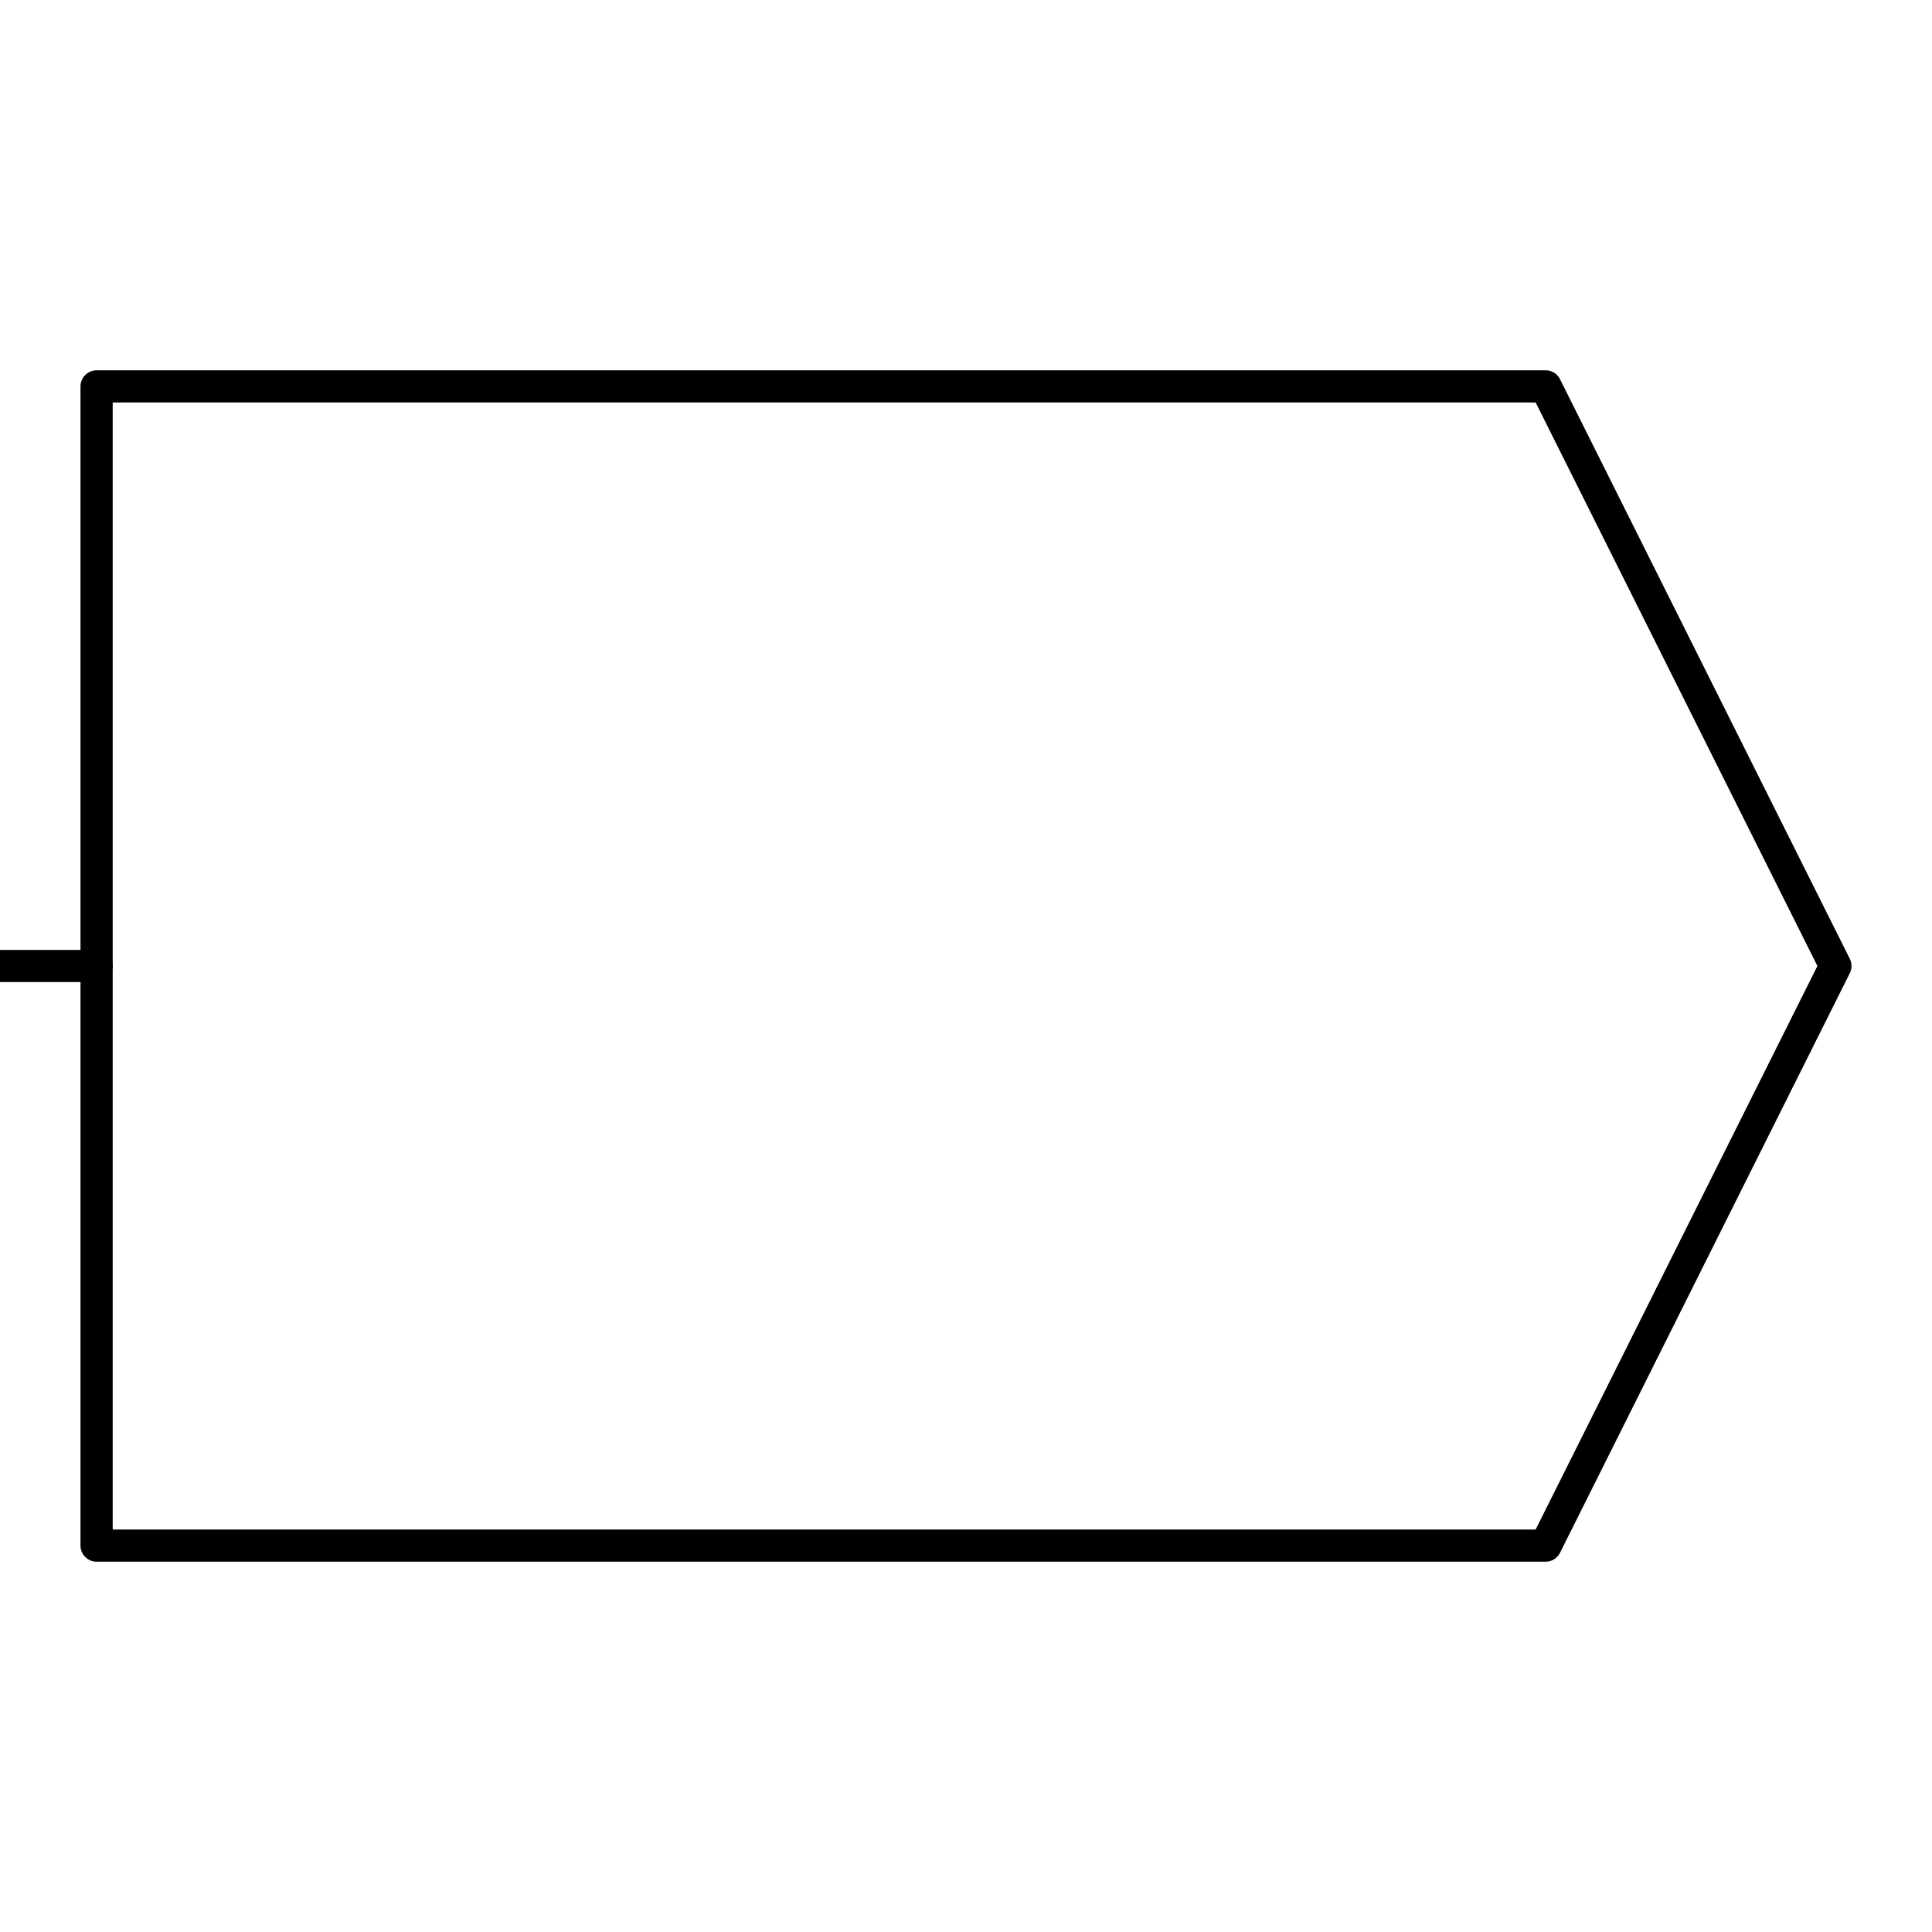
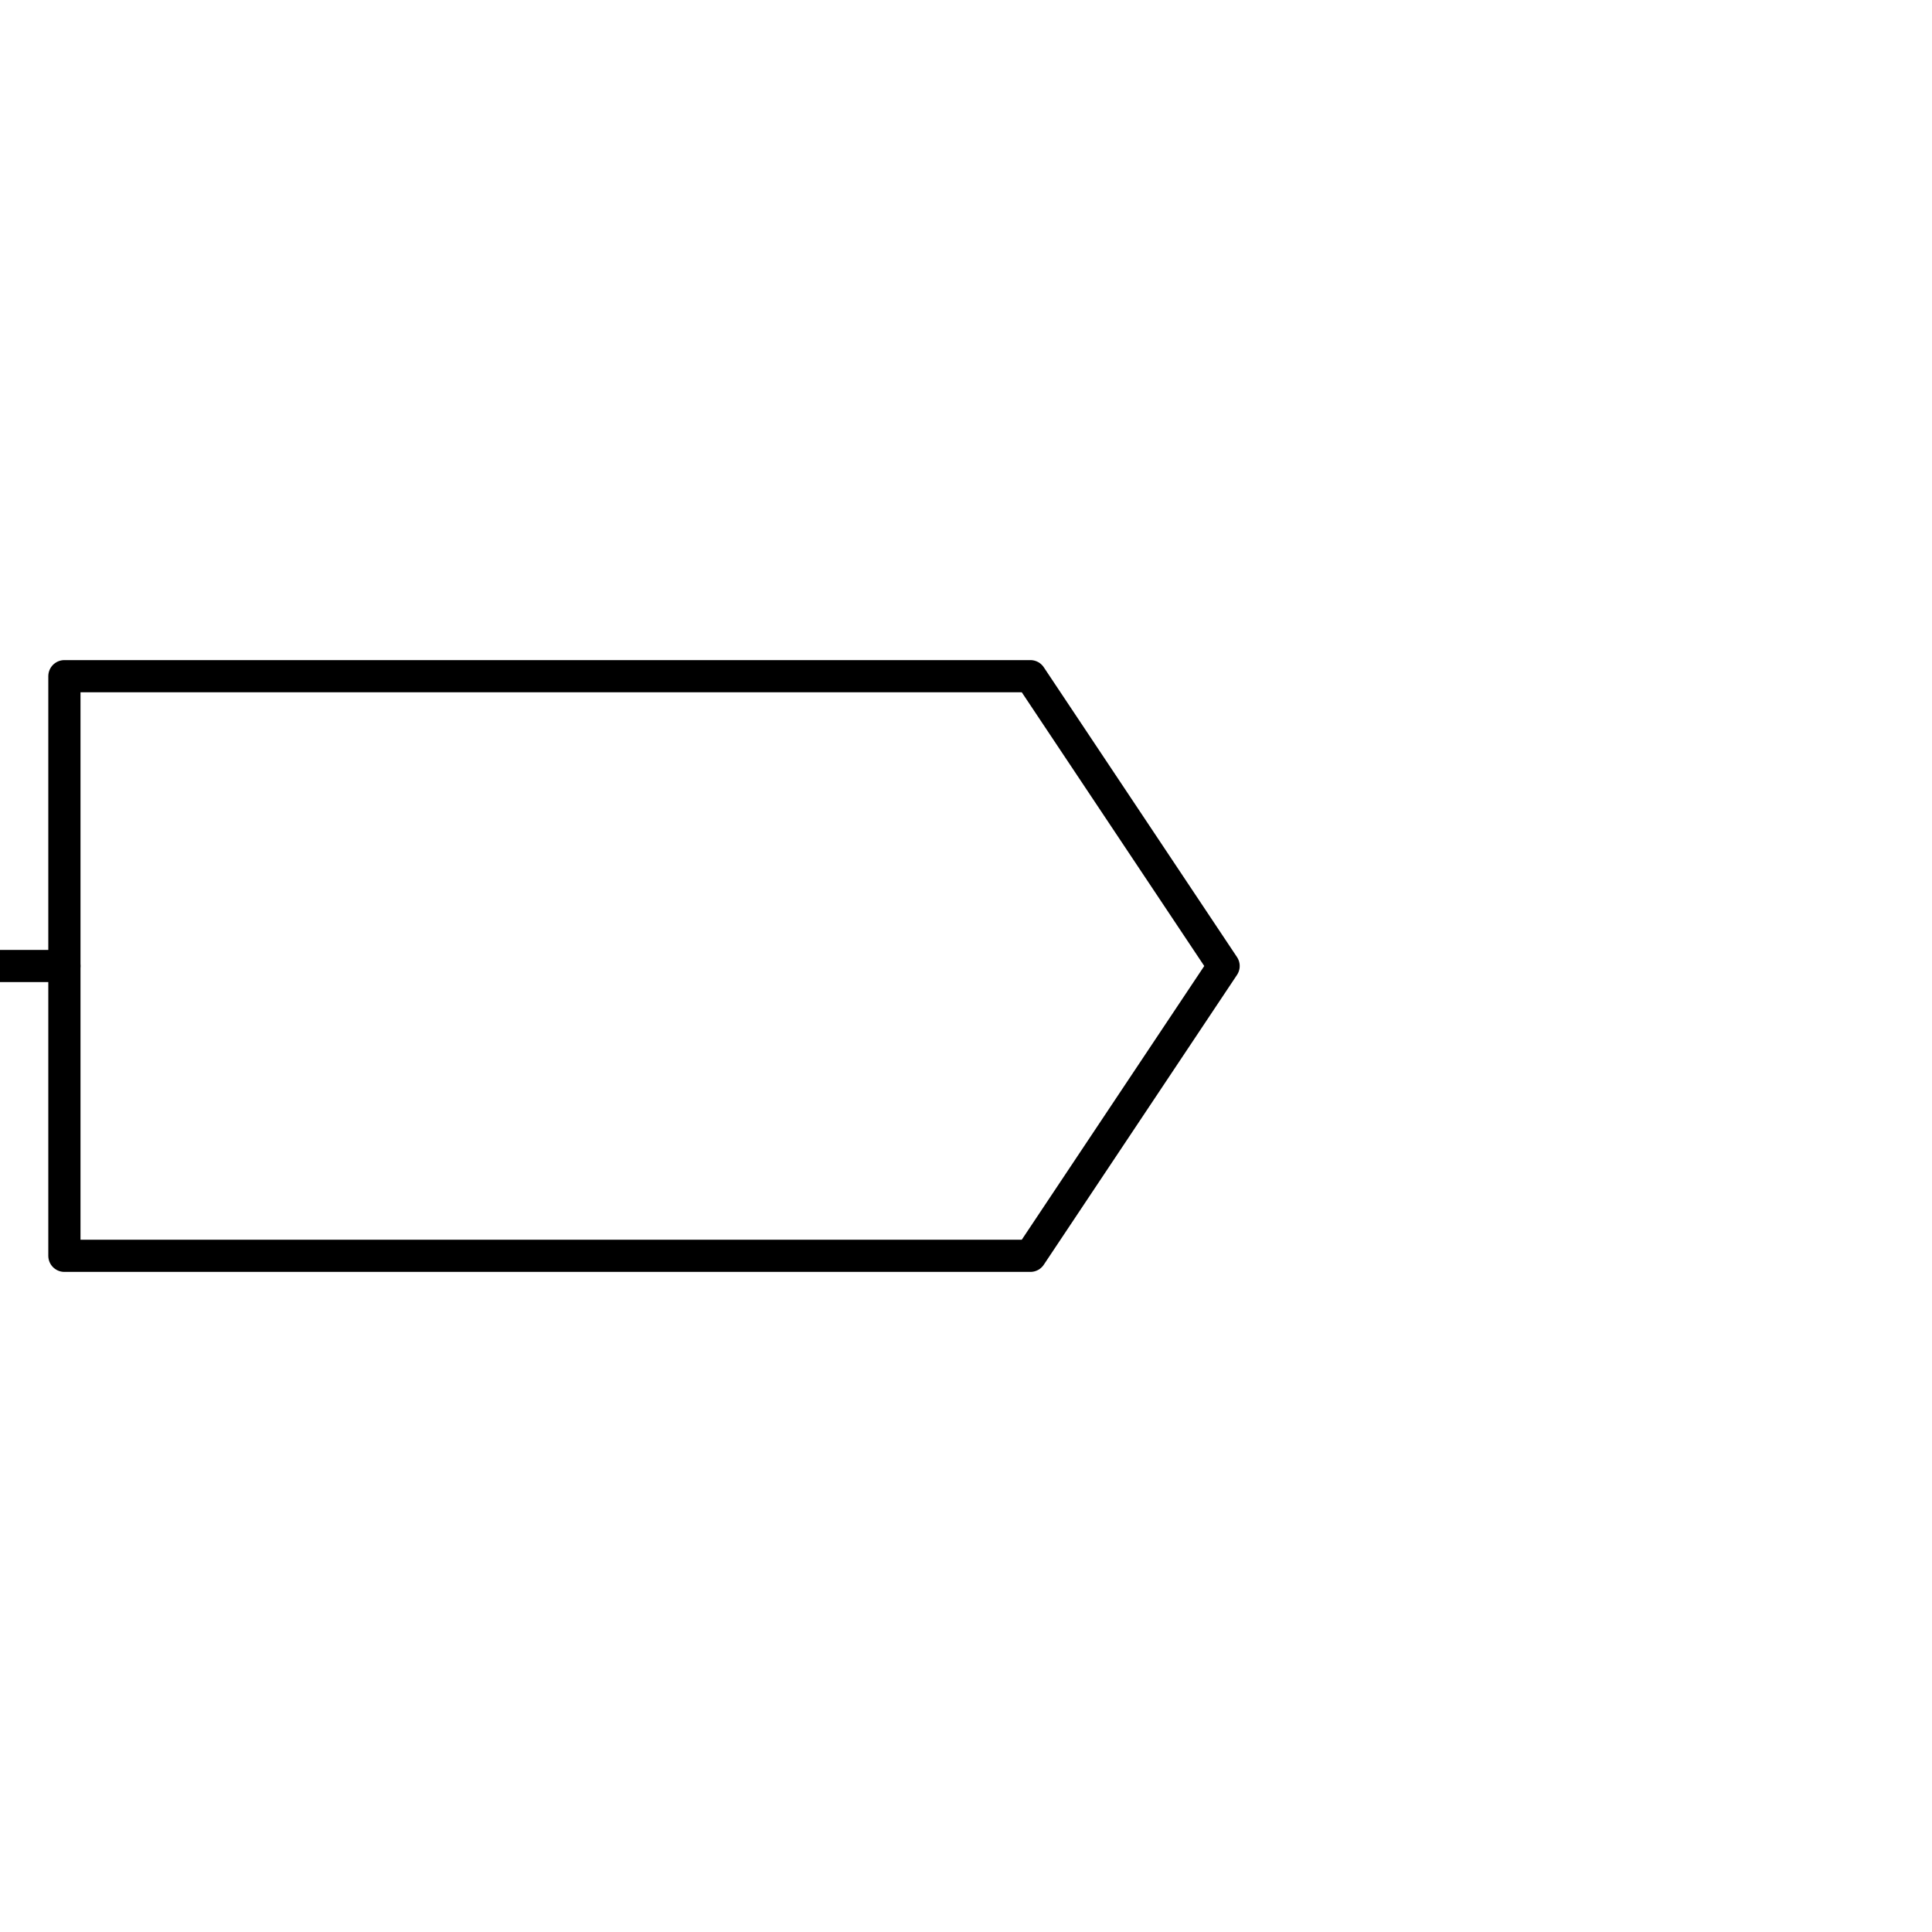
<svg xmlns="http://www.w3.org/2000/svg" width="120" height="120" viewBox="0 0 120 120">
  <g id="pin-out" fill="none" stroke="#000" stroke-width="2" stroke-linecap="round" stroke-linejoin="round">
-     <line id="stem" x1="0" y1="60" x2="6" y2="60" />
-     <polygon id="body" points="6,24 96,24 114,60 96,96 6,96" />
+     <line id="stem" x1="0" y1="60" x2="4" y2="60" />
+     <polygon id="body" points="4,42 64,42 76,60 64,78 4,78" />
  </g>
</svg>
